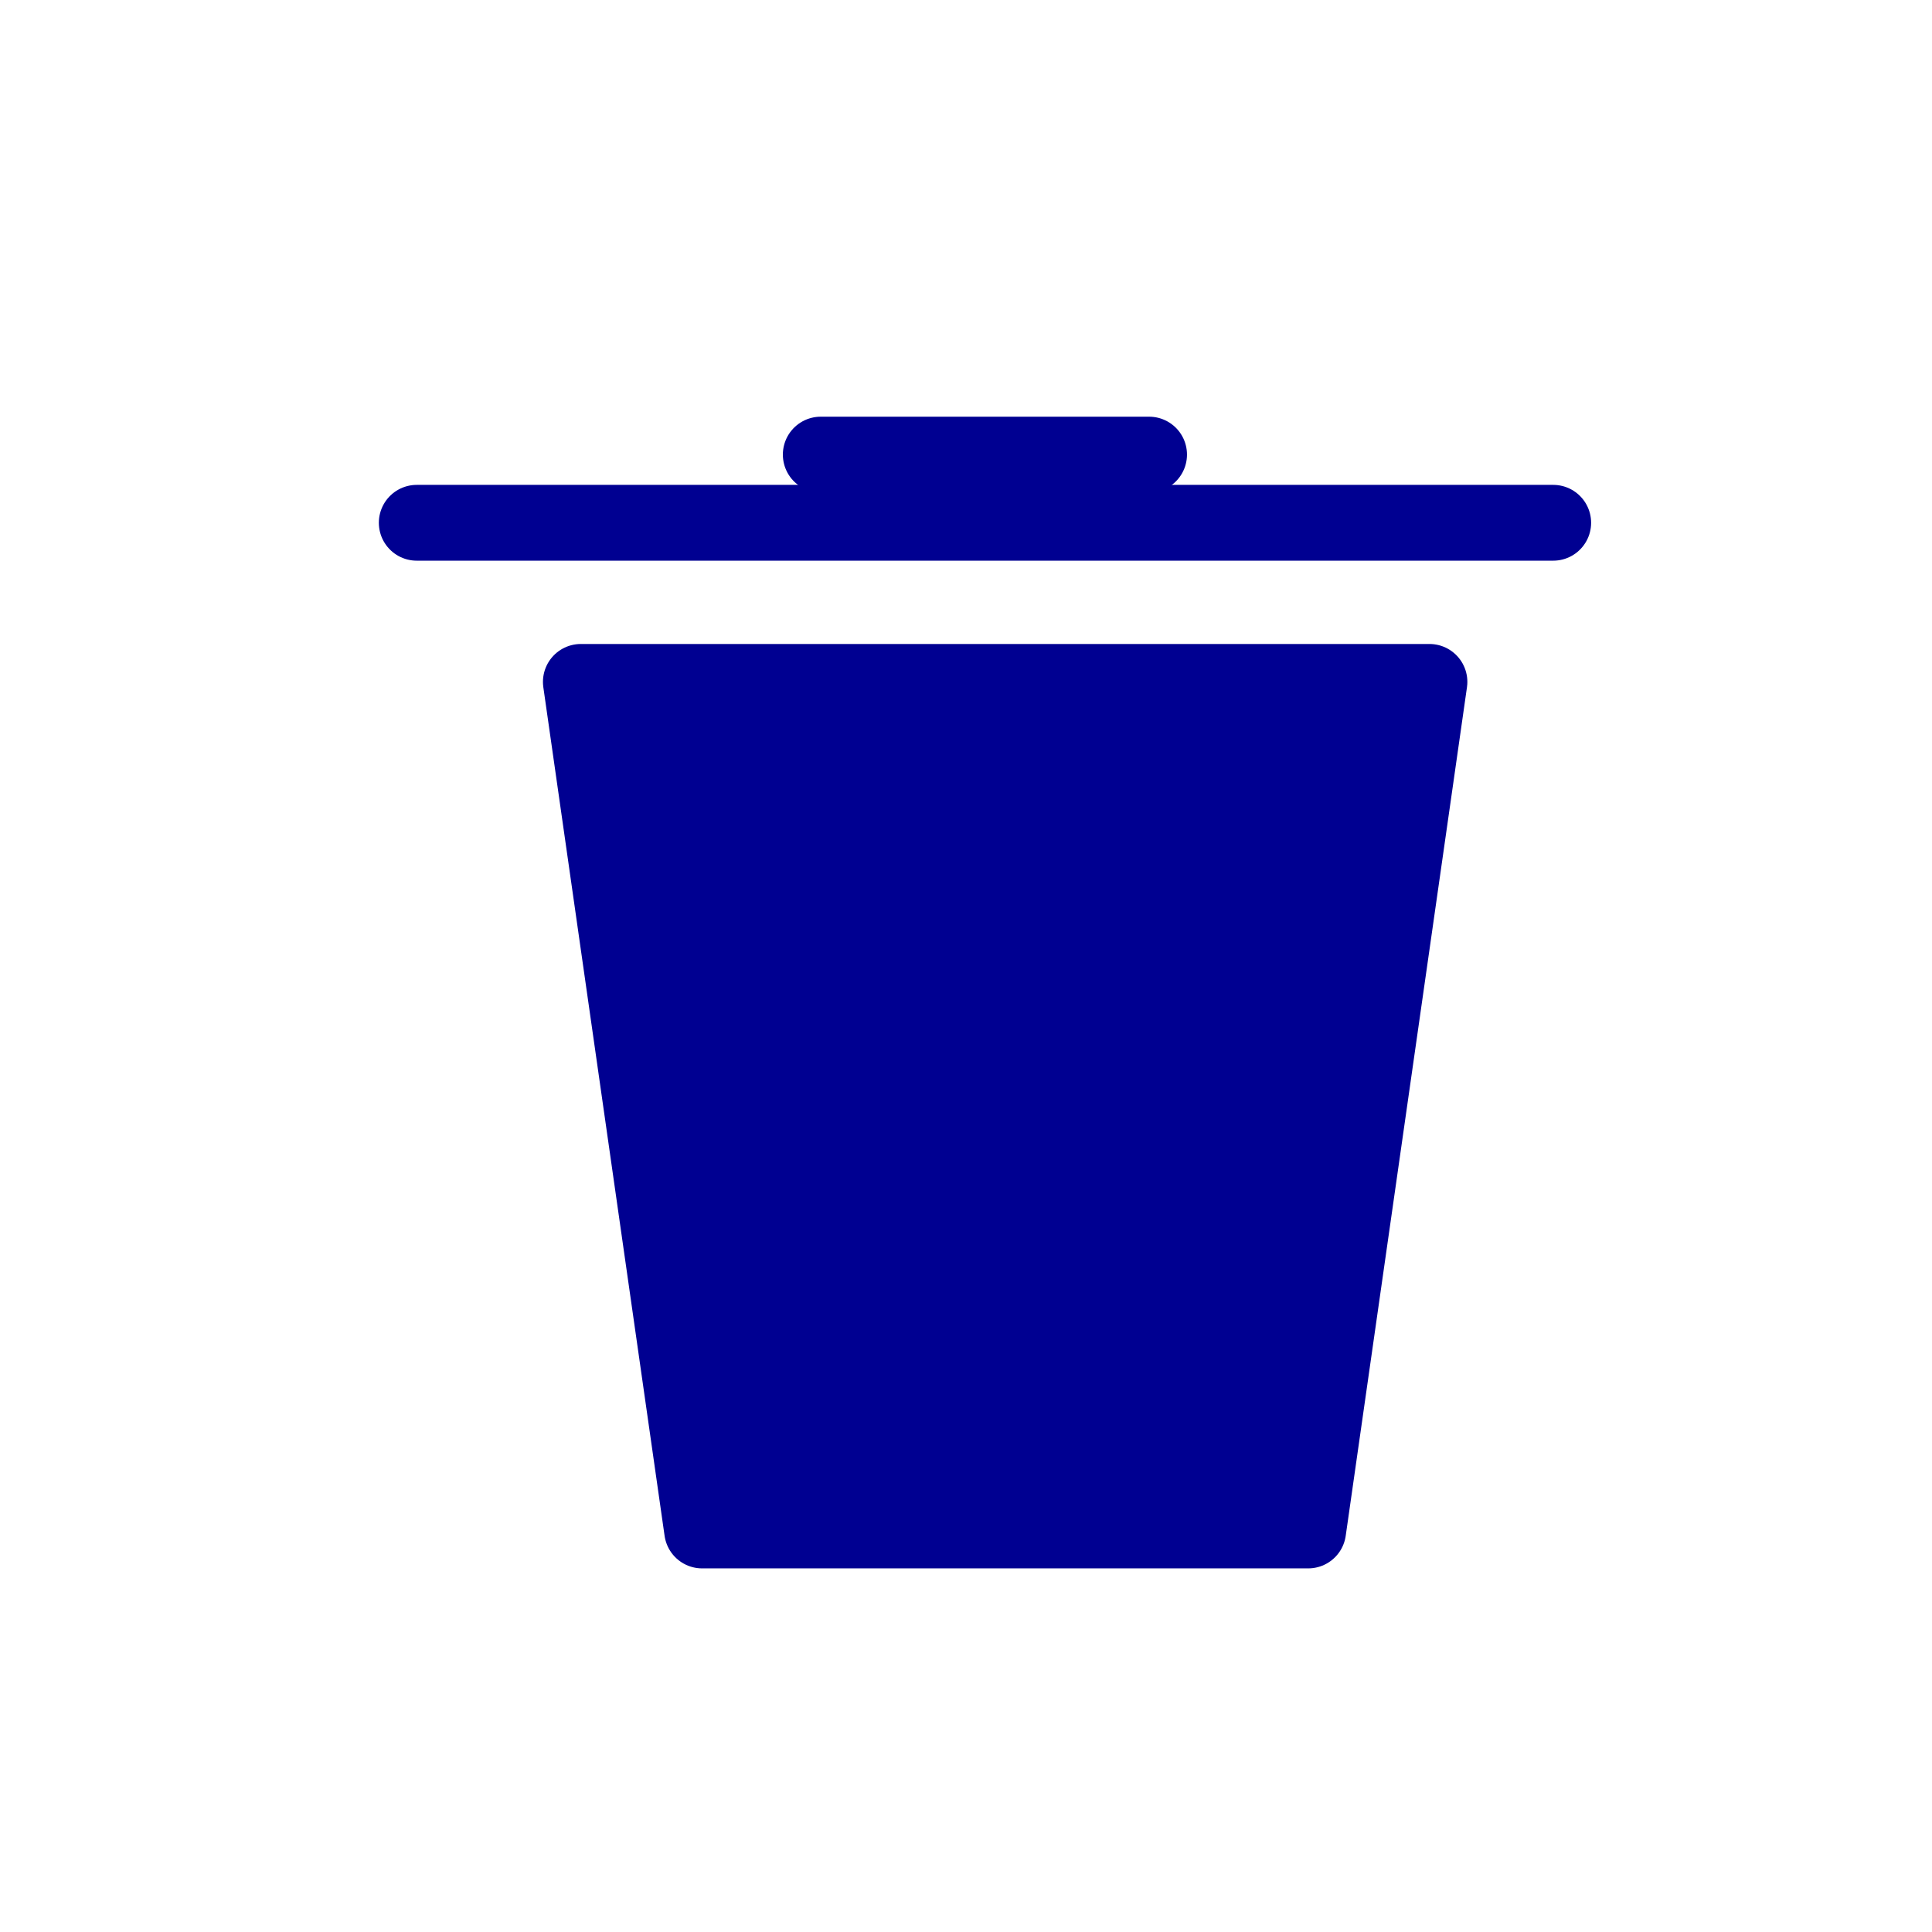
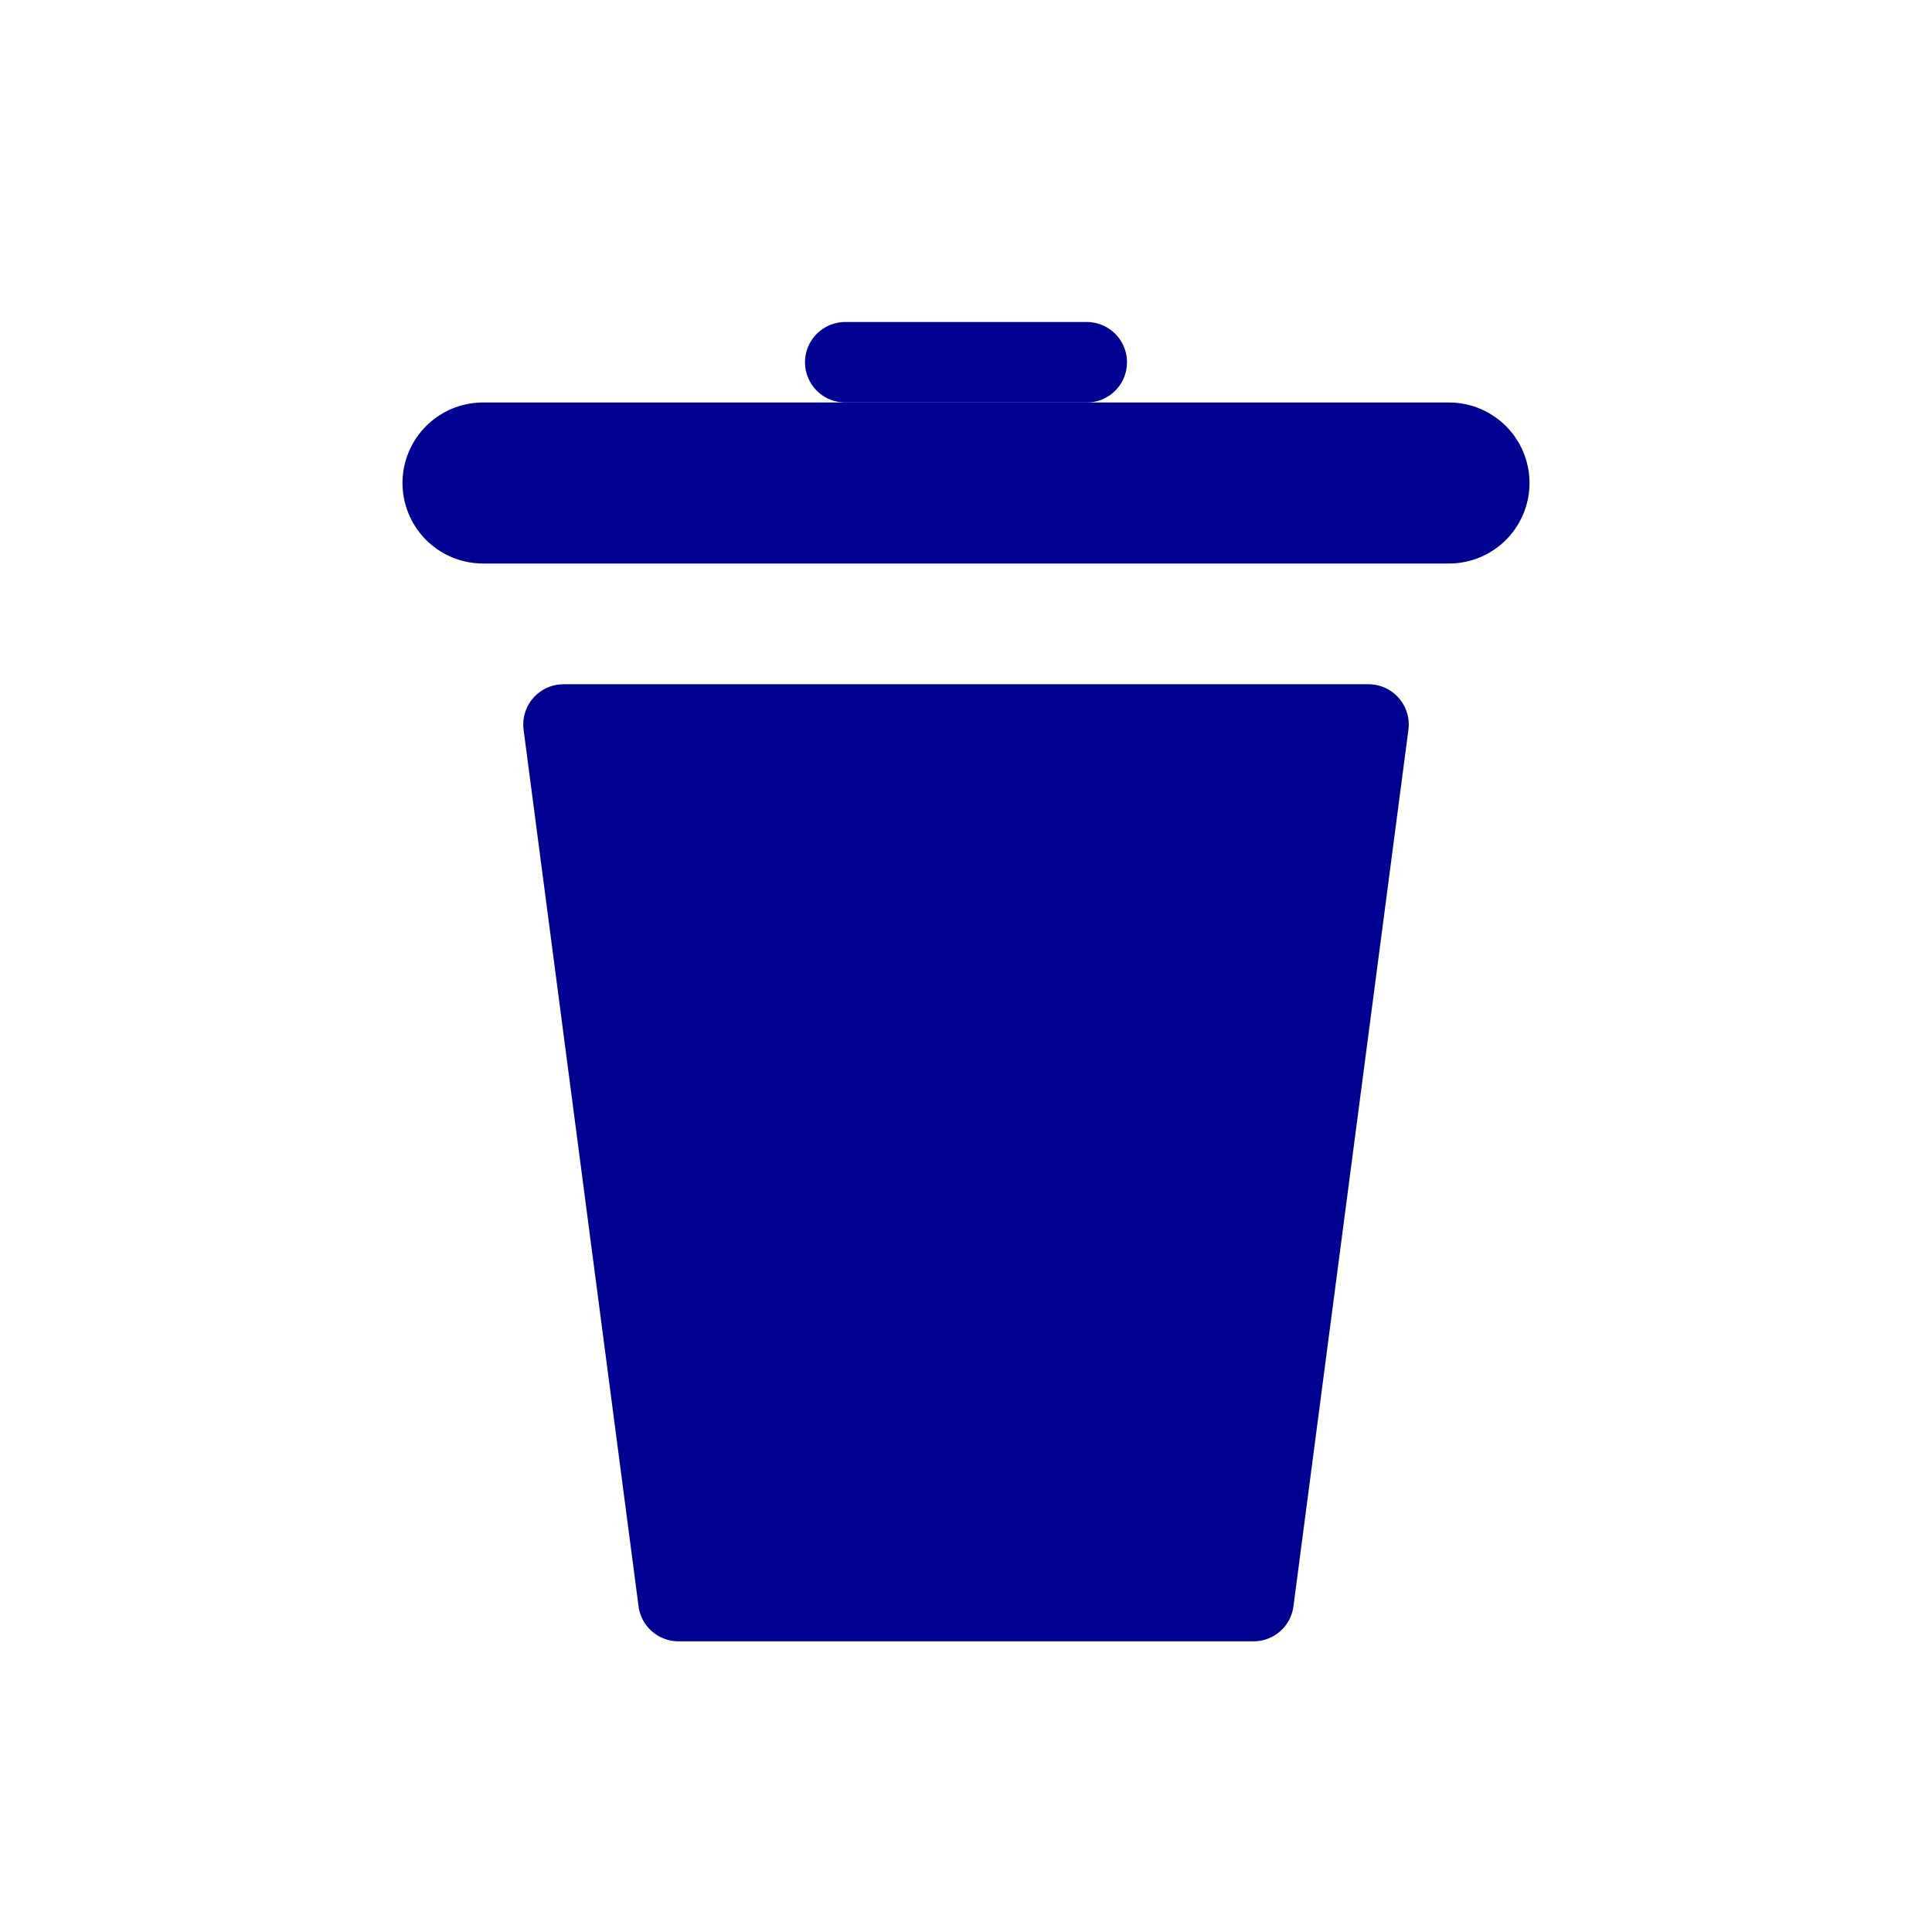
- <svg xmlns="http://www.w3.org/2000/svg" width="17" height="17" viewBox="0 0 17 17" fill="none">
-   <path d="M5.111 6H12.578L11.511 13.467H6.178L5.111 6Z" fill="#000091" stroke="#000091" stroke-width="0.667" stroke-miterlimit="10" stroke-linecap="round" stroke-linejoin="round" />
-   <line x1="3.667" y1="4.6" x2="13.667" y2="4.6" stroke="#000091" stroke-width="0.667" stroke-miterlimit="10" stroke-linecap="round" stroke-linejoin="round" />
-   <line x1="7.222" y1="4" x2="10.111" y2="4" stroke="#000091" stroke-width="0.667" stroke-miterlimit="10" stroke-linecap="round" stroke-linejoin="round" />
+ <svg xmlns="http://www.w3.org/2000/svg" width="24" height="24" viewBox="0 0 24 24" fill="none">
+   <path d="M7 9H17L15.572 19.889H8.428L7 9Z" fill="#000091" stroke="#000091" stroke-miterlimit="10" stroke-linecap="round" stroke-linejoin="round" />
+   <line x1="6" y1="6" x2="18" y2="6" stroke="#000091" stroke-width="2" stroke-miterlimit="10" stroke-linecap="round" stroke-linejoin="round" />
+   <line x1="10.5" y1="4.5" x2="13.5" y2="4.5" stroke="#000091" stroke-miterlimit="10" stroke-linecap="round" stroke-linejoin="round" />
</svg>
